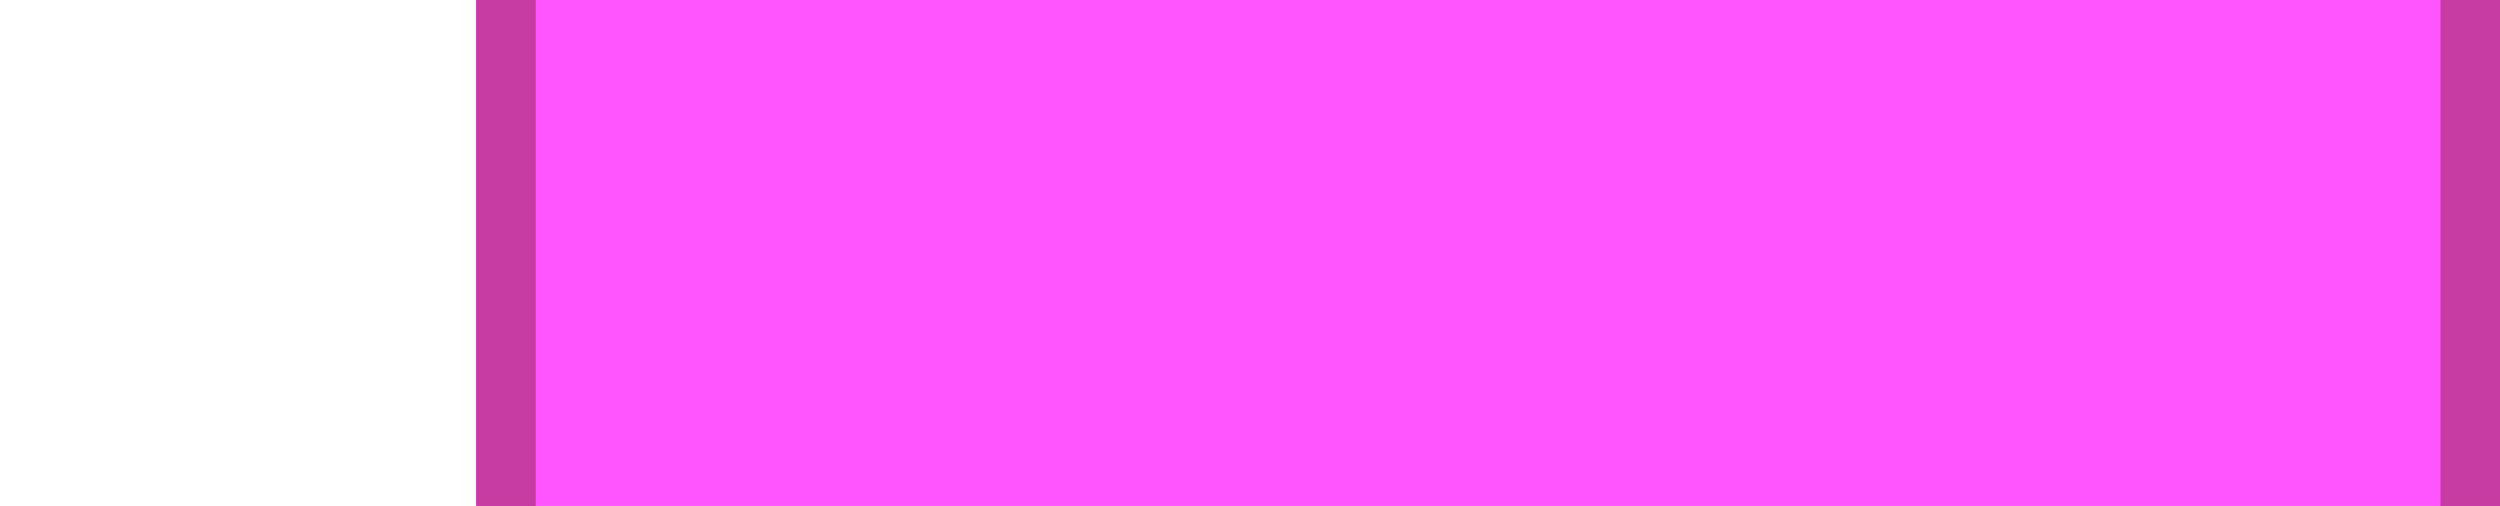
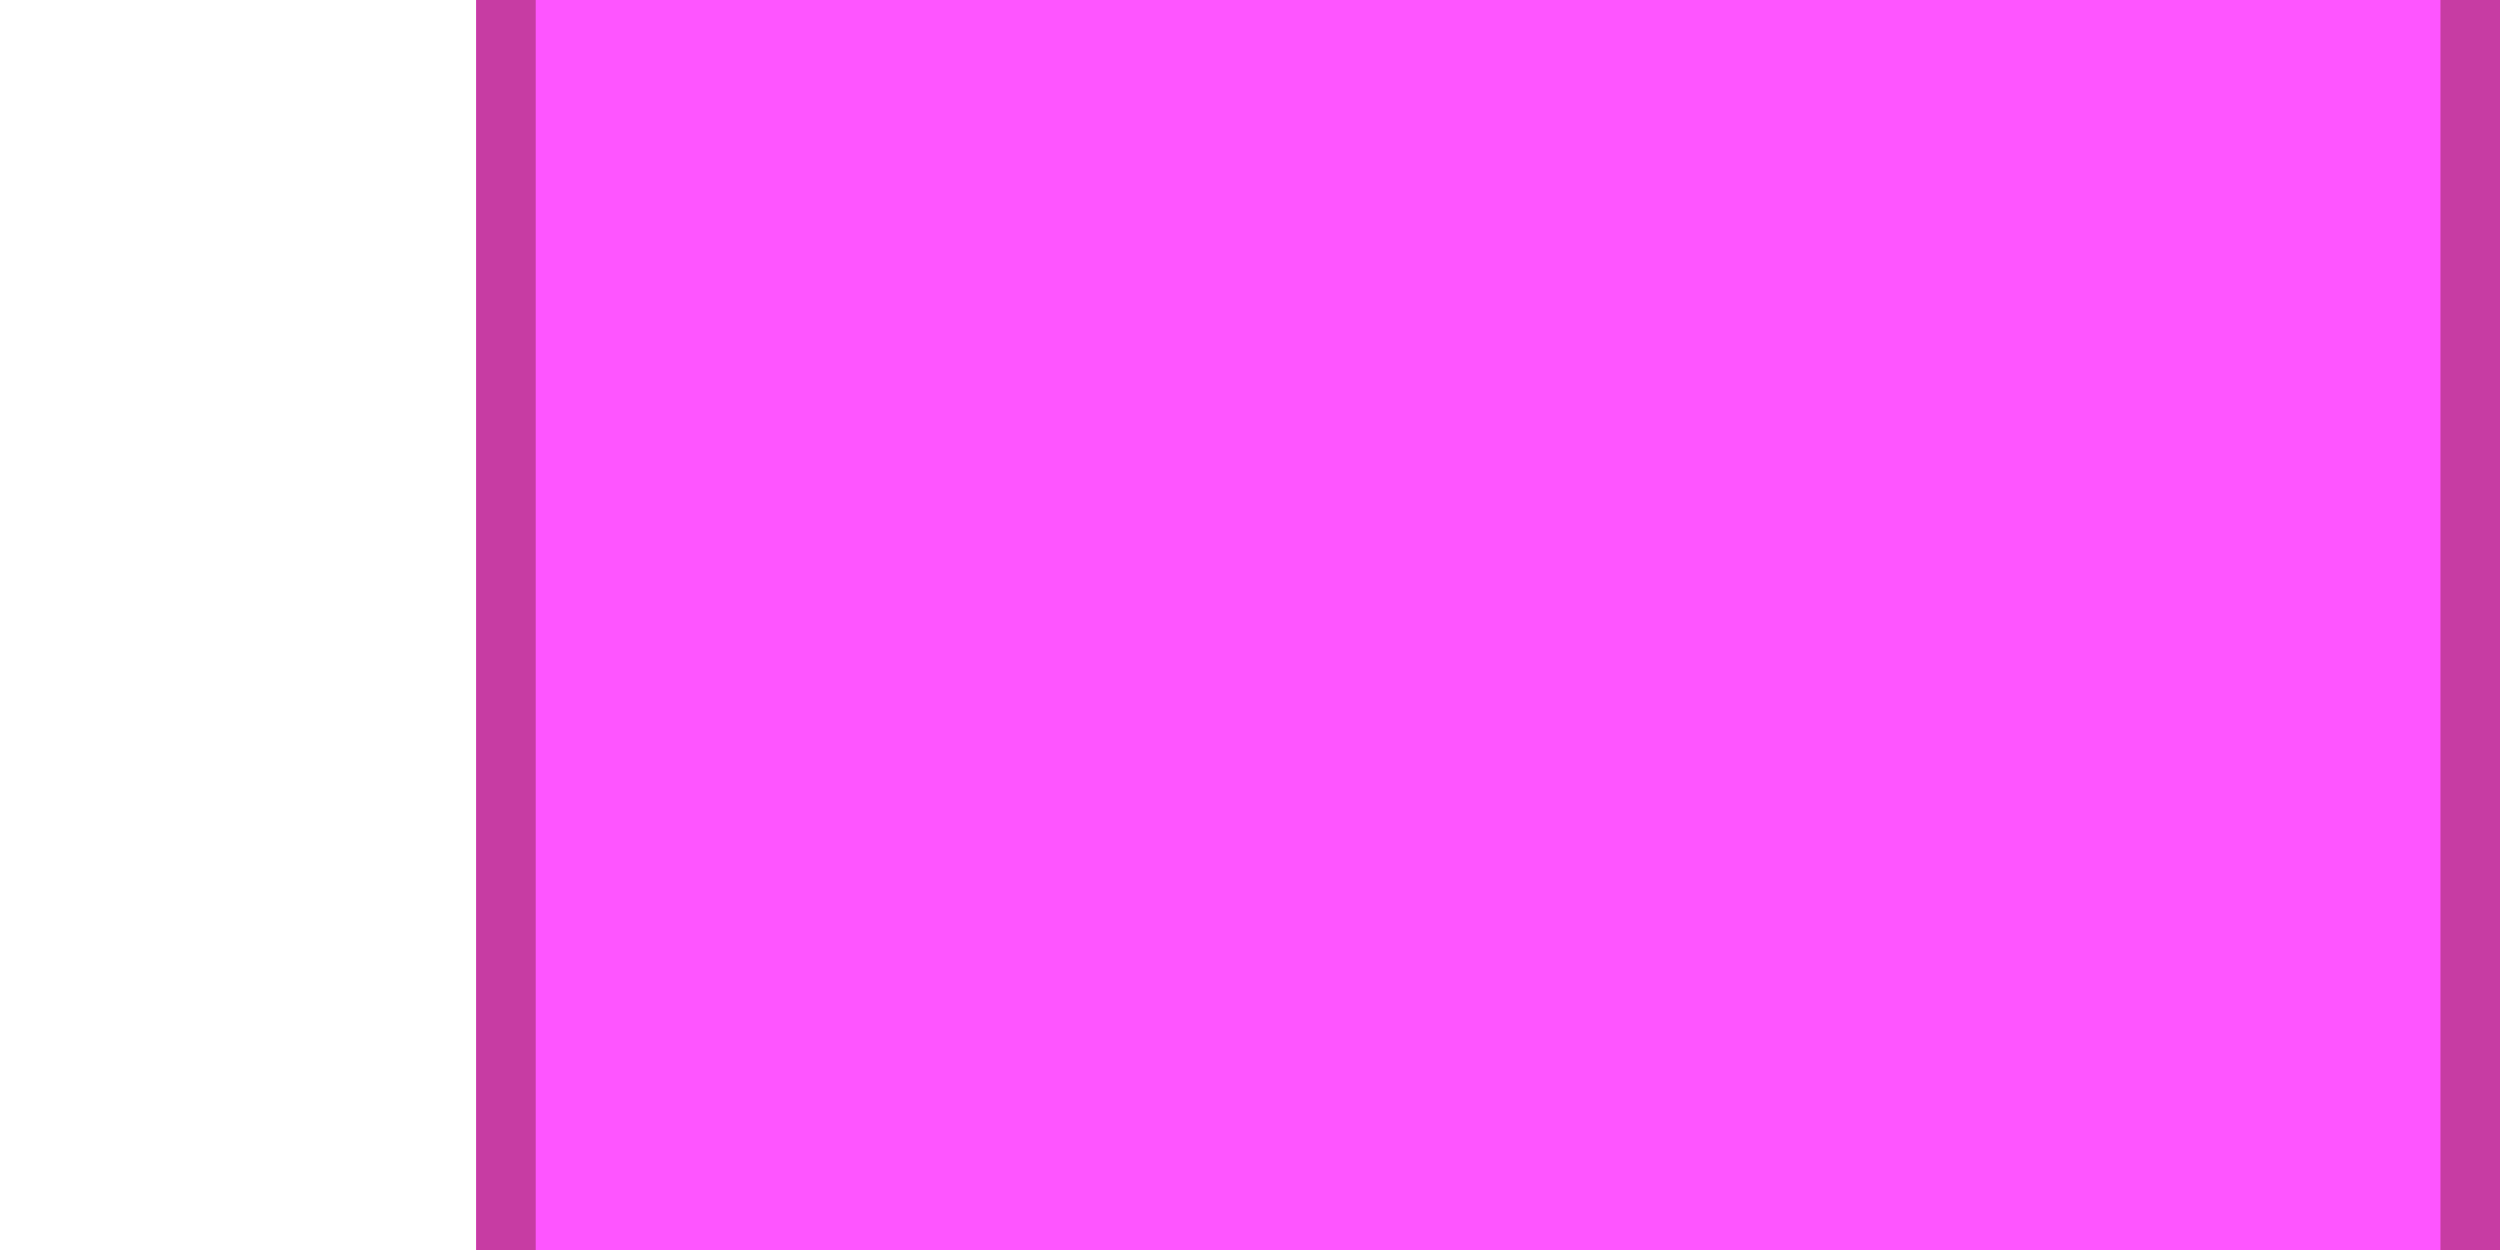
- <svg xmlns="http://www.w3.org/2000/svg" version="1.1" width="84" height="17" id="svg2">
+ <svg xmlns="http://www.w3.org/2000/svg" version="1.1" width="84" height="42" id="svg2">
  <defs id="defs10" />
-   <path d="M 16,-1e-6 16,17 84,17 84,-1e-6 z" id="path6" style="fill:#fe55ff;fill-opacity:1;stroke:none" />
-   <rect width="2" height="17" x="16" y="0" id="rect3115" style="fill:#c73ca3;fill-opacity:1;fill-rule:nonzero;stroke:none" />
-   <rect width="2" height="17" x="82" y="0" id="rect3115-8" style="fill:#c73ca3;fill-opacity:1;fill-rule:nonzero;stroke:none" />
+   <path d="m 16,0 0,42 68,0 0,-42 z" id="path6" style="fill:#fe55ff;fill-opacity:1;stroke:none" />
+   <rect width="2" height="42" x="16" y="2.470588e-06" id="rect3115" style="fill:#c73ca3;fill-opacity:1;fill-rule:nonzero;stroke:none" />
+   <rect width="2" height="42" x="82" y="2.470588e-06" id="rect3115-8" style="fill:#c73ca3;fill-opacity:1;fill-rule:nonzero;stroke:none" />
</svg>
